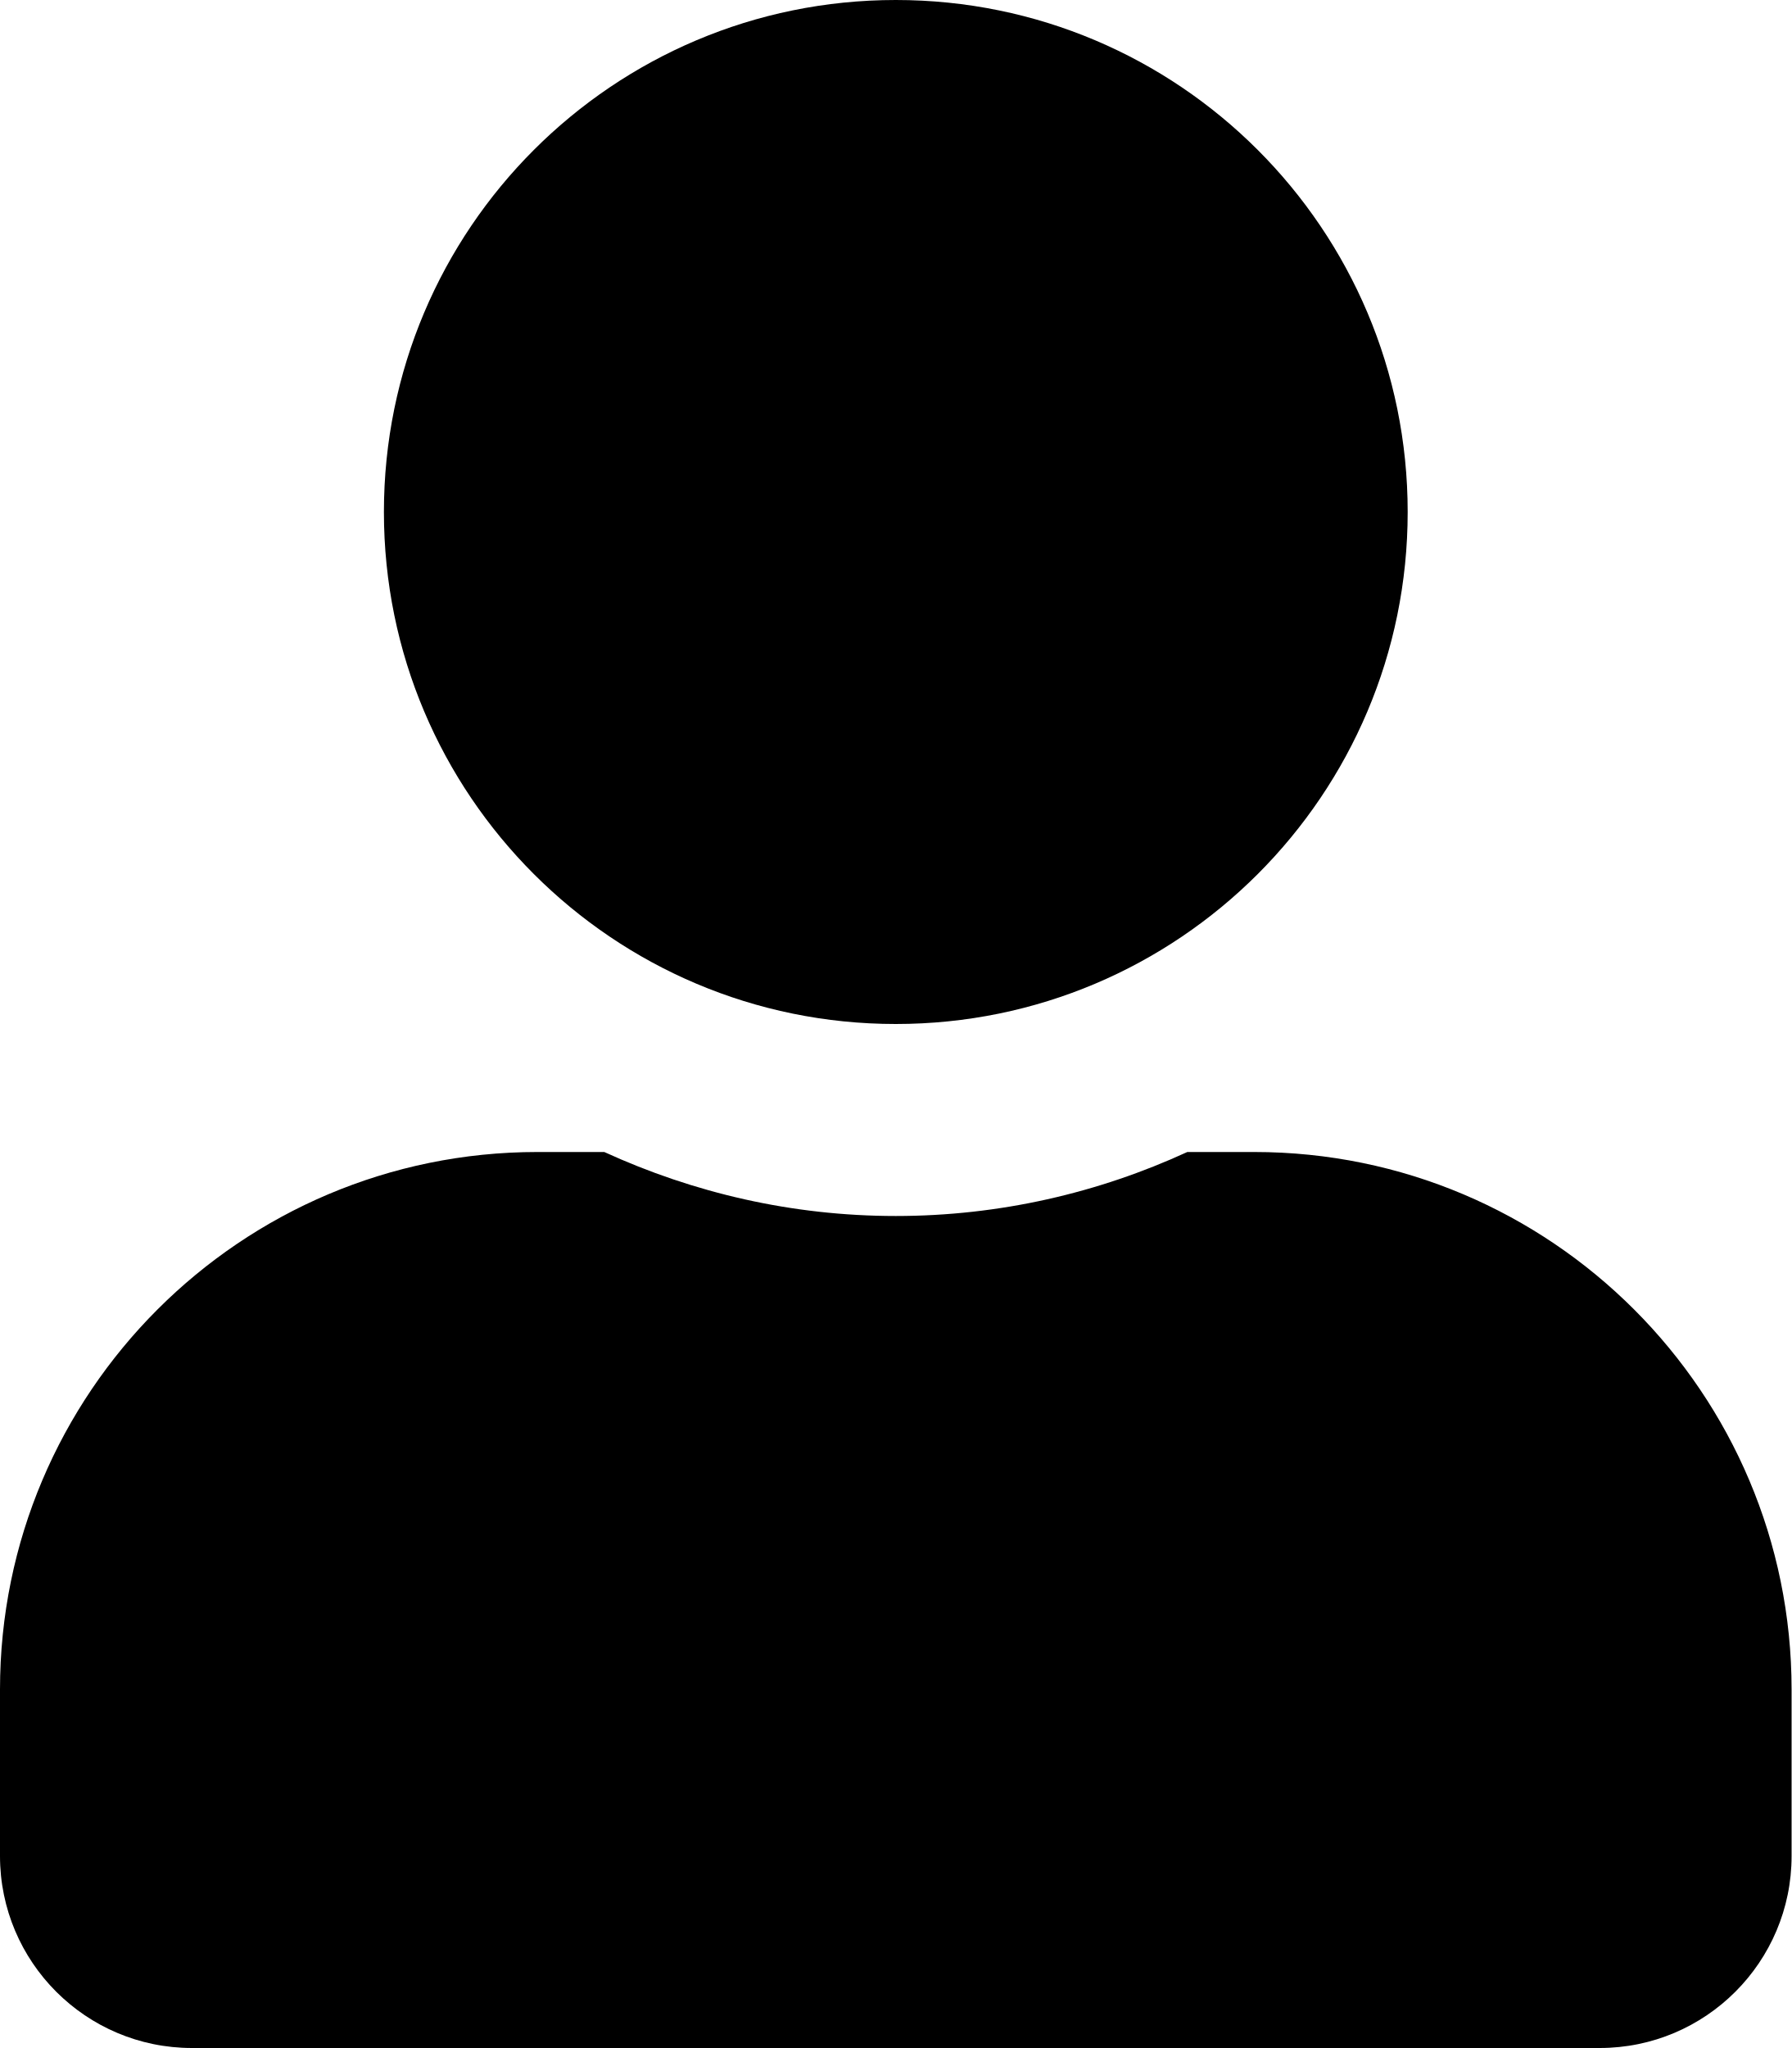
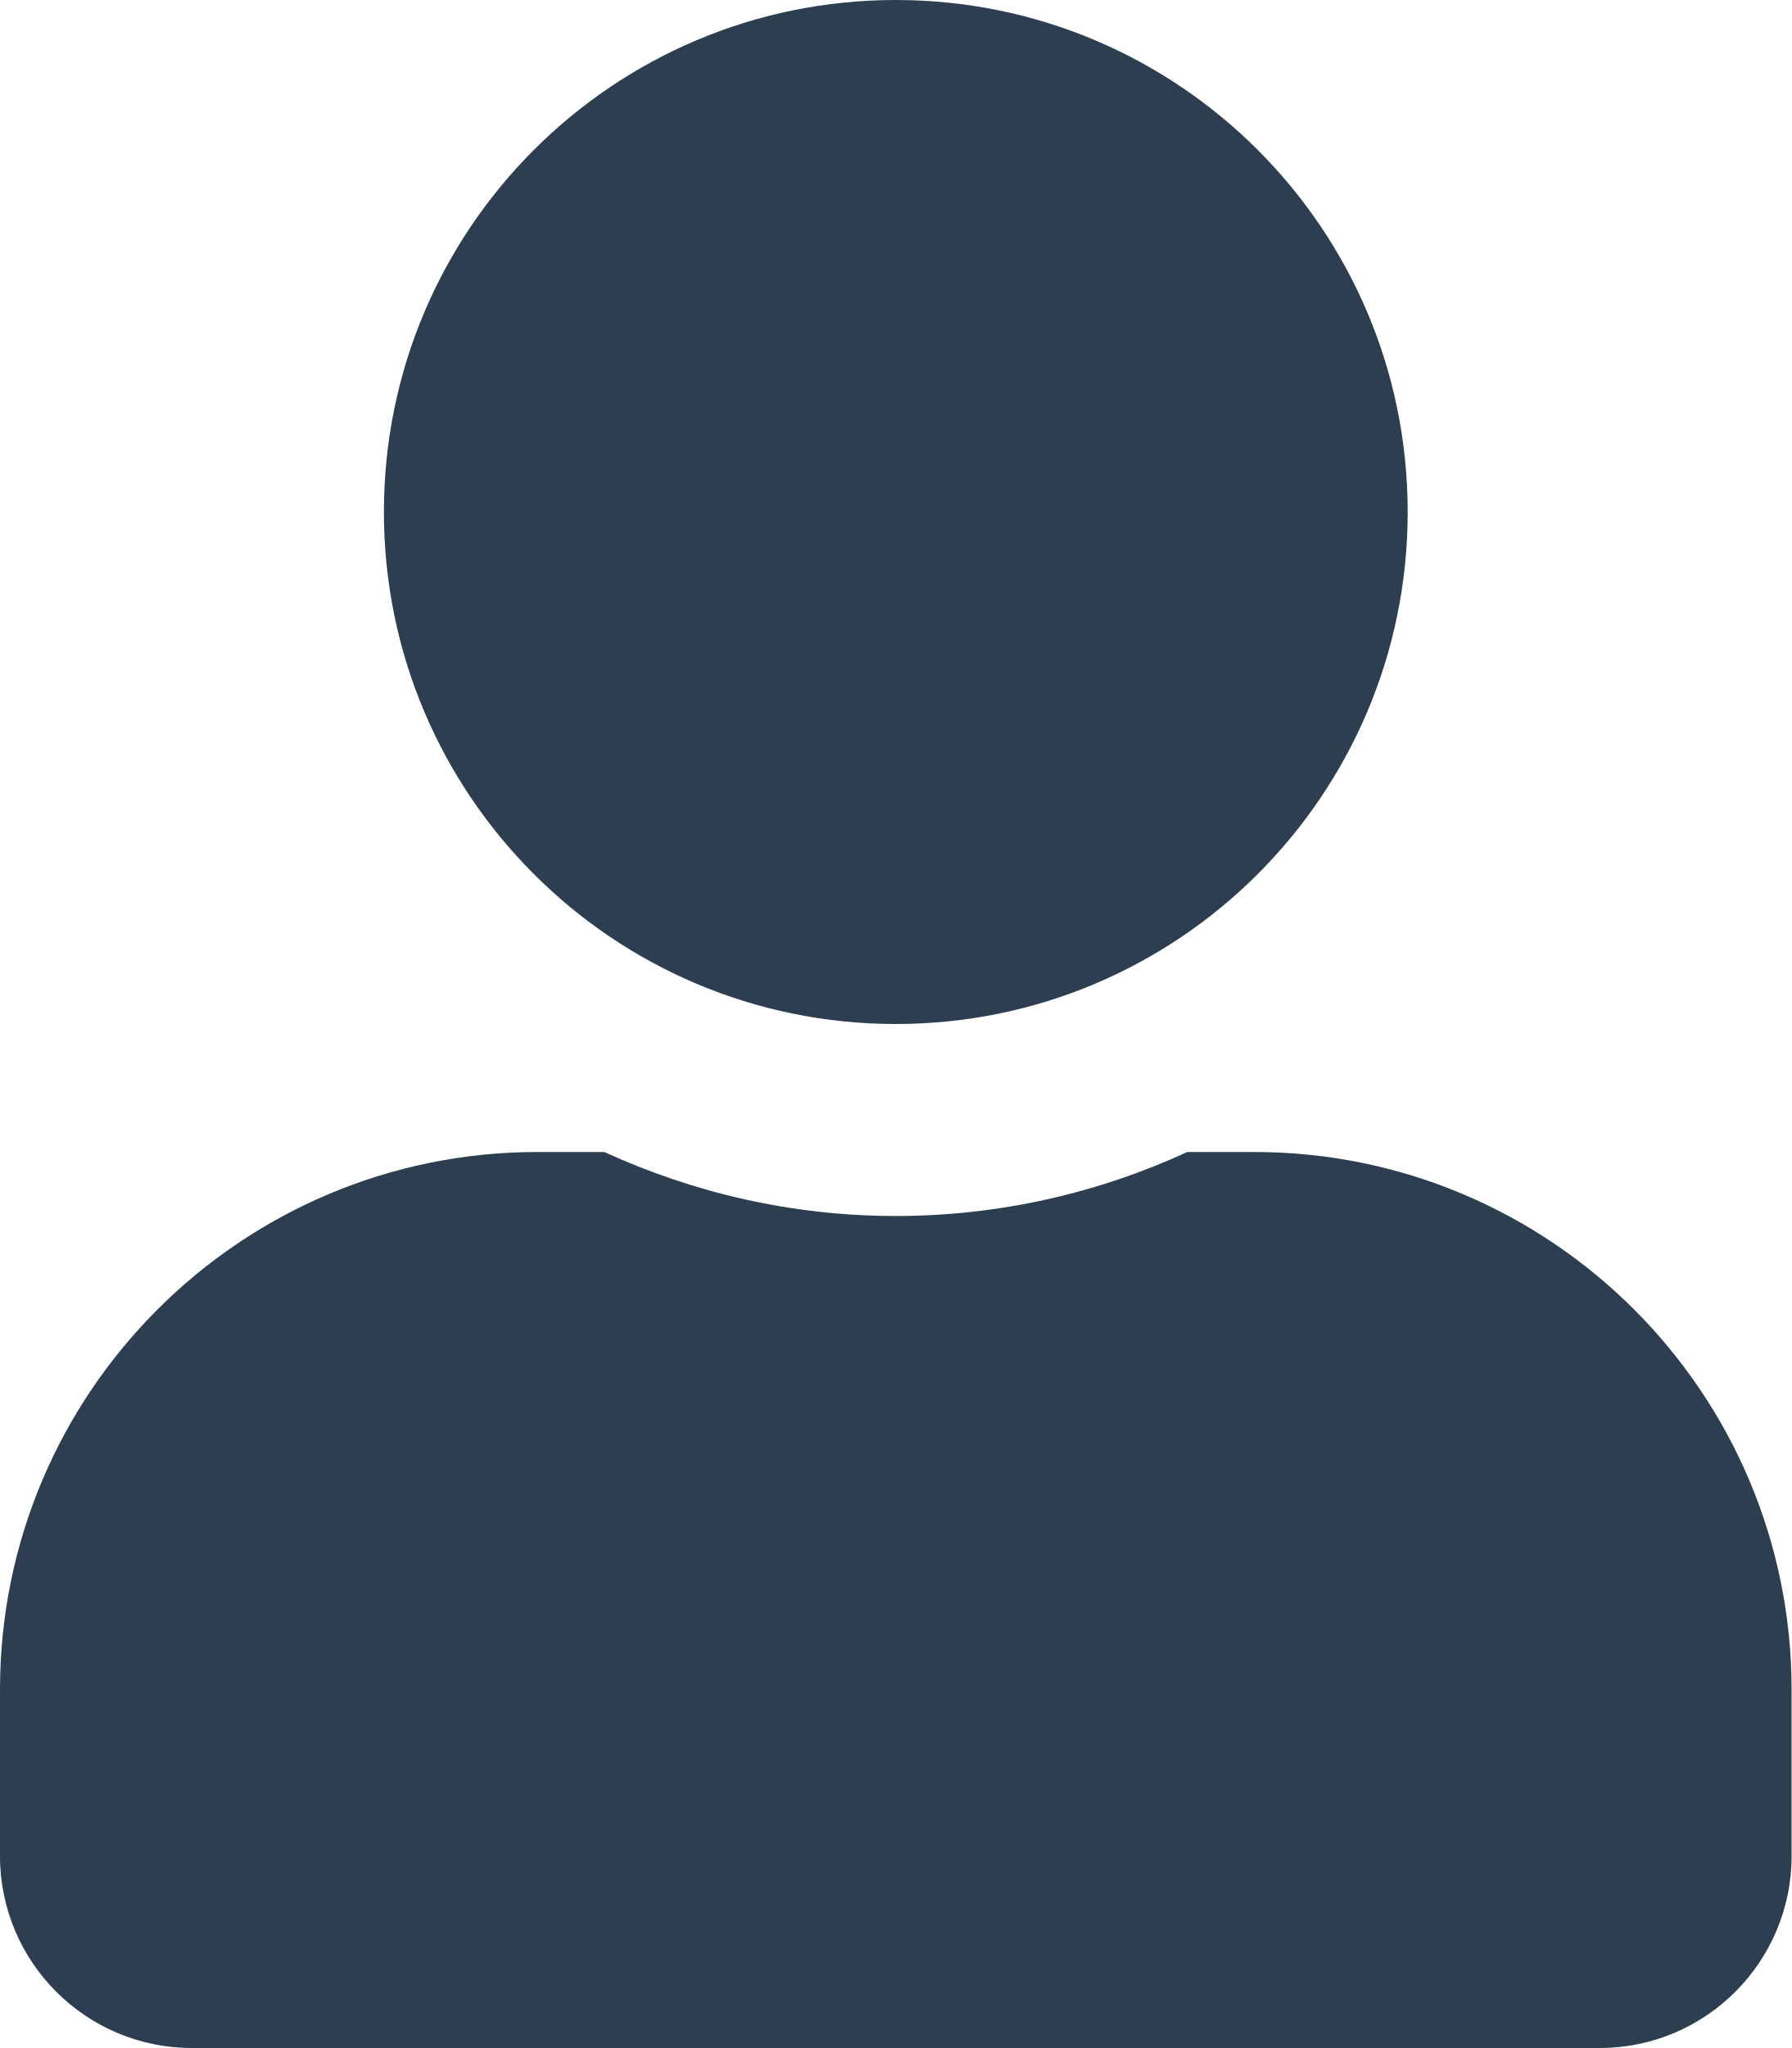
<svg xmlns="http://www.w3.org/2000/svg" viewBox="0 0 448 512" fill="none">
-   <path d="M224 256C294.7 256 352 198.7 352 128C352 57.3 294.7 0 224 0C153.3 0 96 57.3 96 128C96 198.7 153.3 256 224 256ZM313.6 288H296.9C274.7 298.2 250 304 224 304C198 304 173.4 298.2 151.1 288H134.4C60.2 288 0 348.2 0 422.4V464C0 490.5 21.5 512 48 512H400C426.5 512 448 490.5 448 464V422.4C448 348.2 387.8 288 313.6 288Z" fill="black" />
+   <path d="M224 256C294.7 256 352 198.7 352 128C352 57.3 294.7 0 224 0C153.3 0 96 57.3 96 128C96 198.7 153.3 256 224 256ZM313.6 288H296.9C274.7 298.2 250 304 224 304C198 304 173.4 298.2 151.1 288H134.4C60.2 288 0 348.2 0 422.4V464C0 490.5 21.5 512 48 512H400C426.5 512 448 490.5 448 464V422.4C448 348.2 387.8 288 313.6 288Z" fill="#2C3E50" />
</svg>
